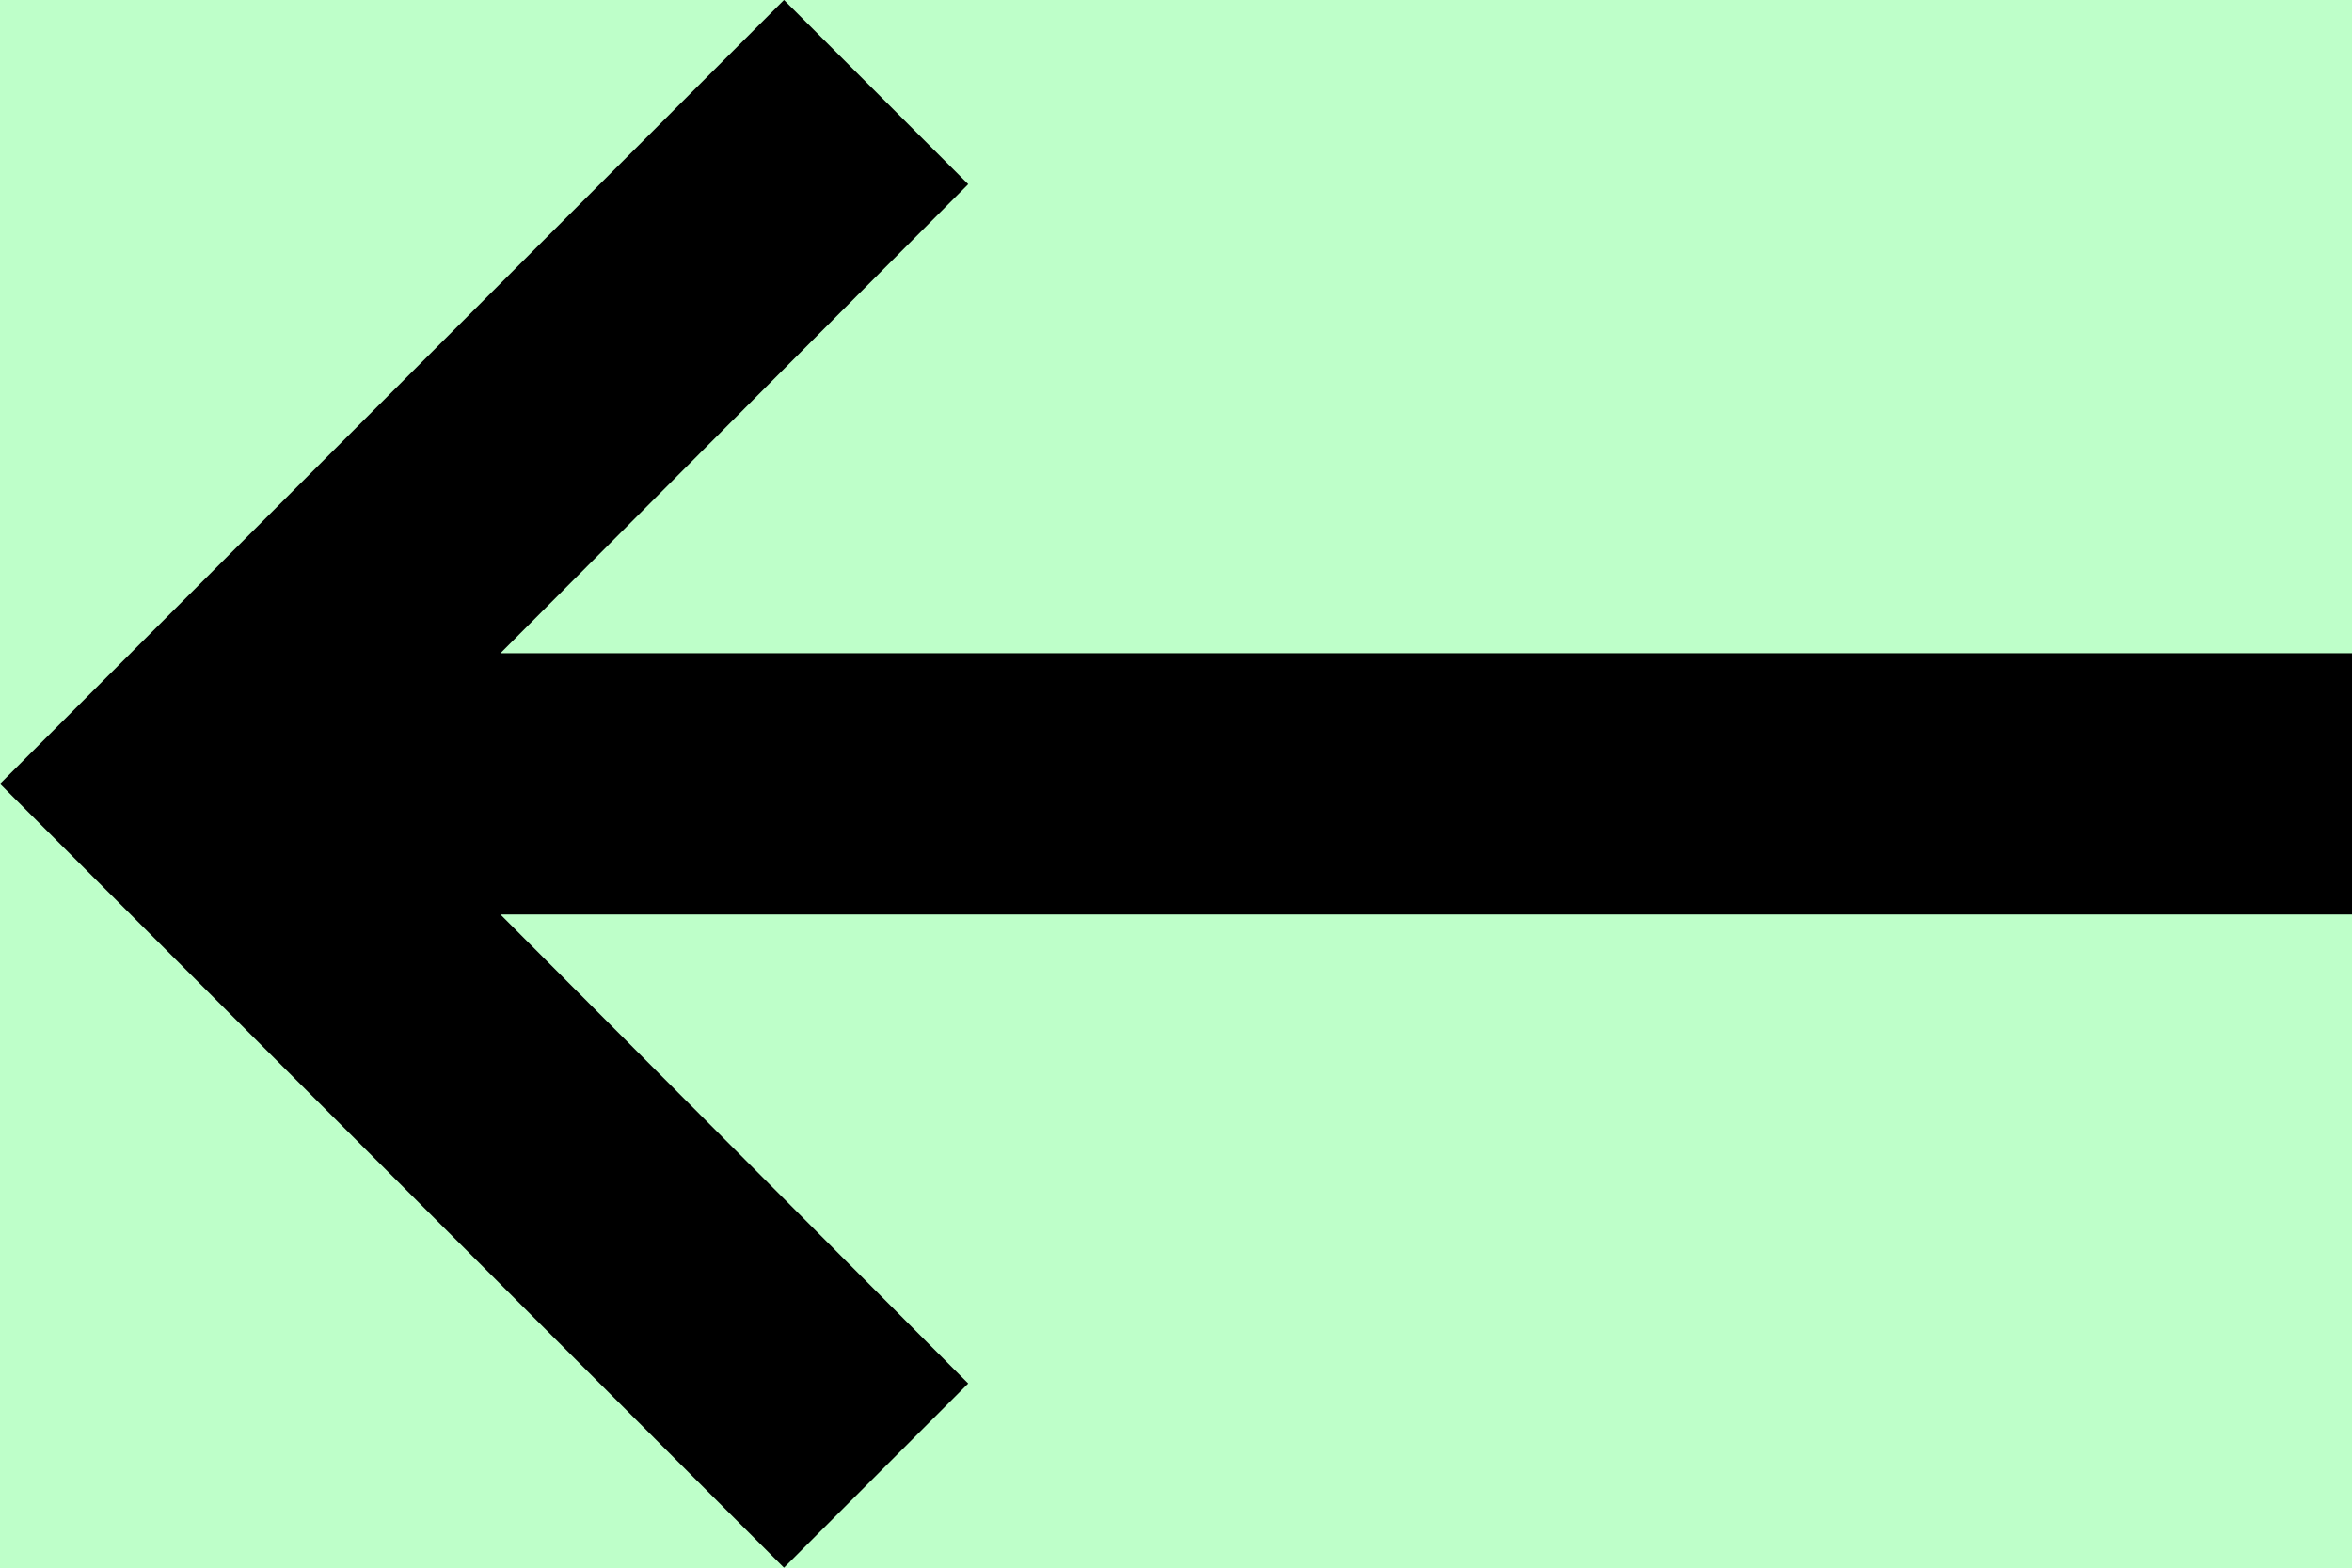
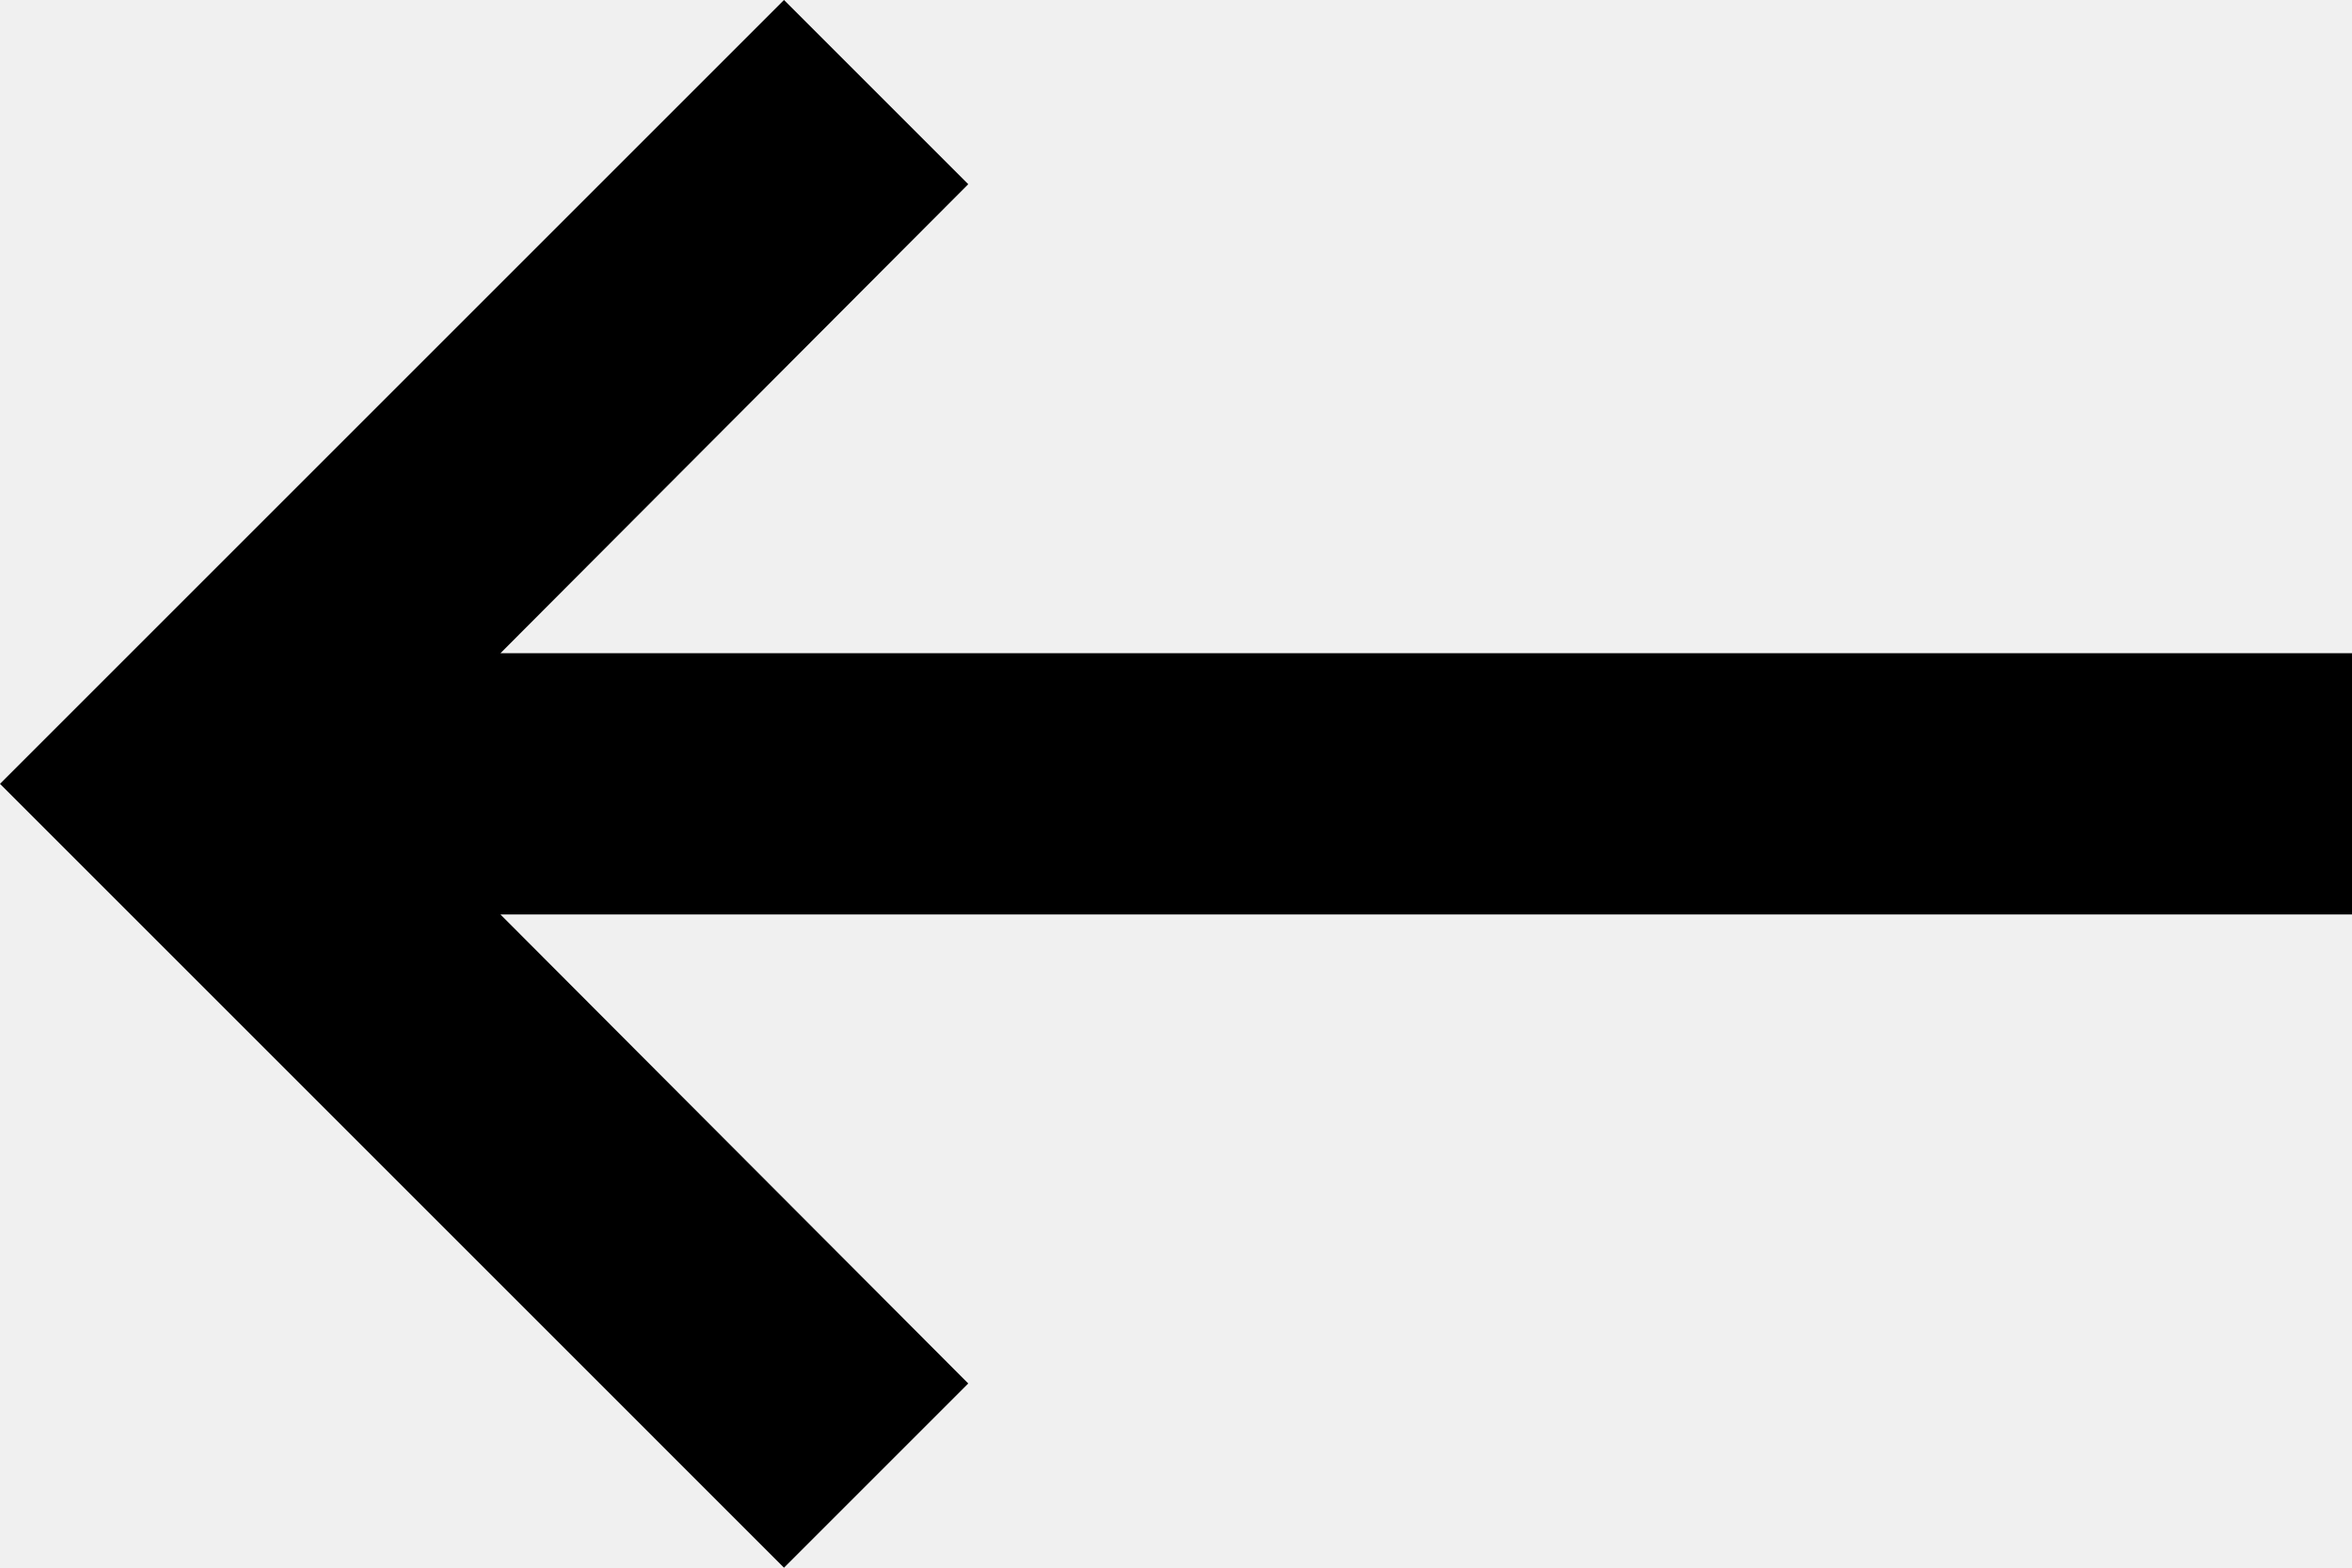
<svg xmlns="http://www.w3.org/2000/svg" width="72" height="48" viewBox="0 0 72 48" fill="none">
-   <rect width="72" height="48" fill="#1E1E1E" />
+   <rect width="72" height="48" fill="transparent" />
  <g id="Frame 51" clip-path="url(#clip0_0_1)">
-     <rect width="1920" height="1080" transform="translate(-188 -162)" fill="#0B0B0B" />
-     <rect id="Rectangle 1" x="-188" y="-162" width="1920" height="1080" fill="#BEFFC9" />
+     <rect width="1920" height="1080" transform="translate(-188 -162)" fill="transparent" />
+     <rect id="Rectangle 1" x="-188" y="-162" width="1920" height="1080" fill="transparent" />
    <path id="back_icon" d="M72 20H15.32L29.64 5.64L24 0L0 24L24 48L29.64 42.36L15.32 28H72V20Z" fill="black" />
  </g>
  <defs>
    <clipPath id="clip0_0_1">
      <rect width="1920" height="1080" fill="white" transform="translate(-188 -162)" />
    </clipPath>
  </defs>
</svg>
